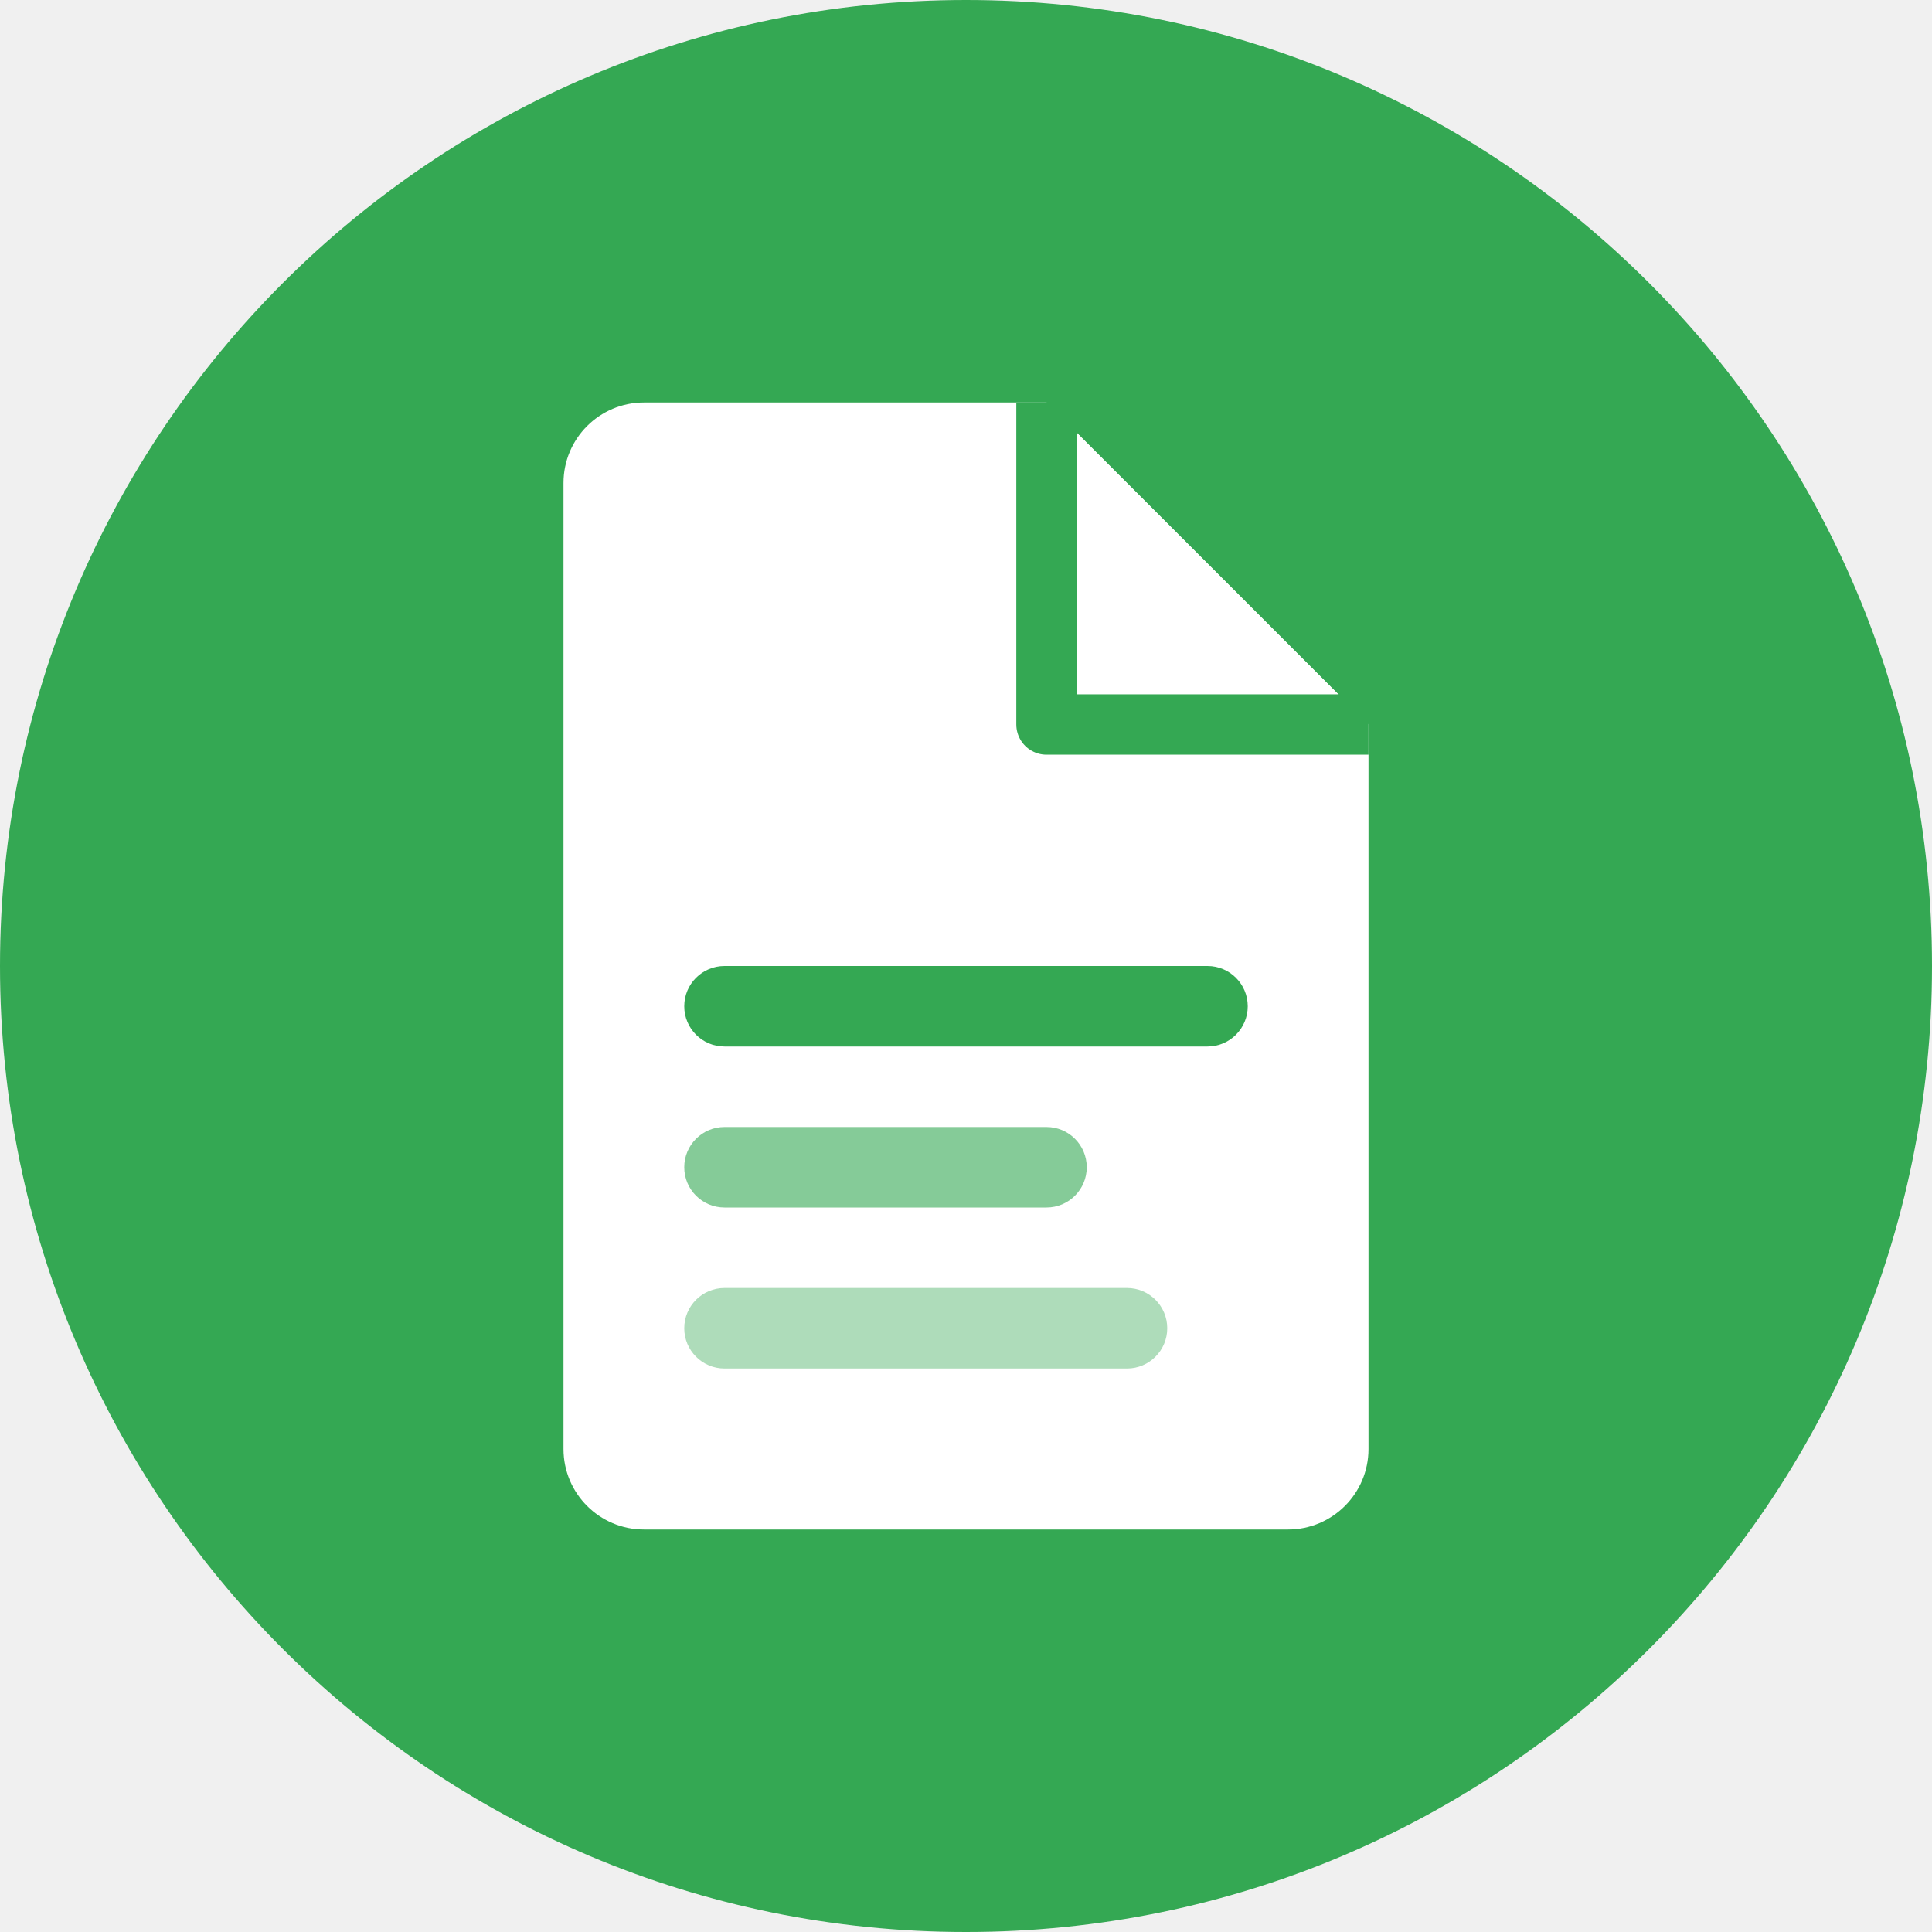
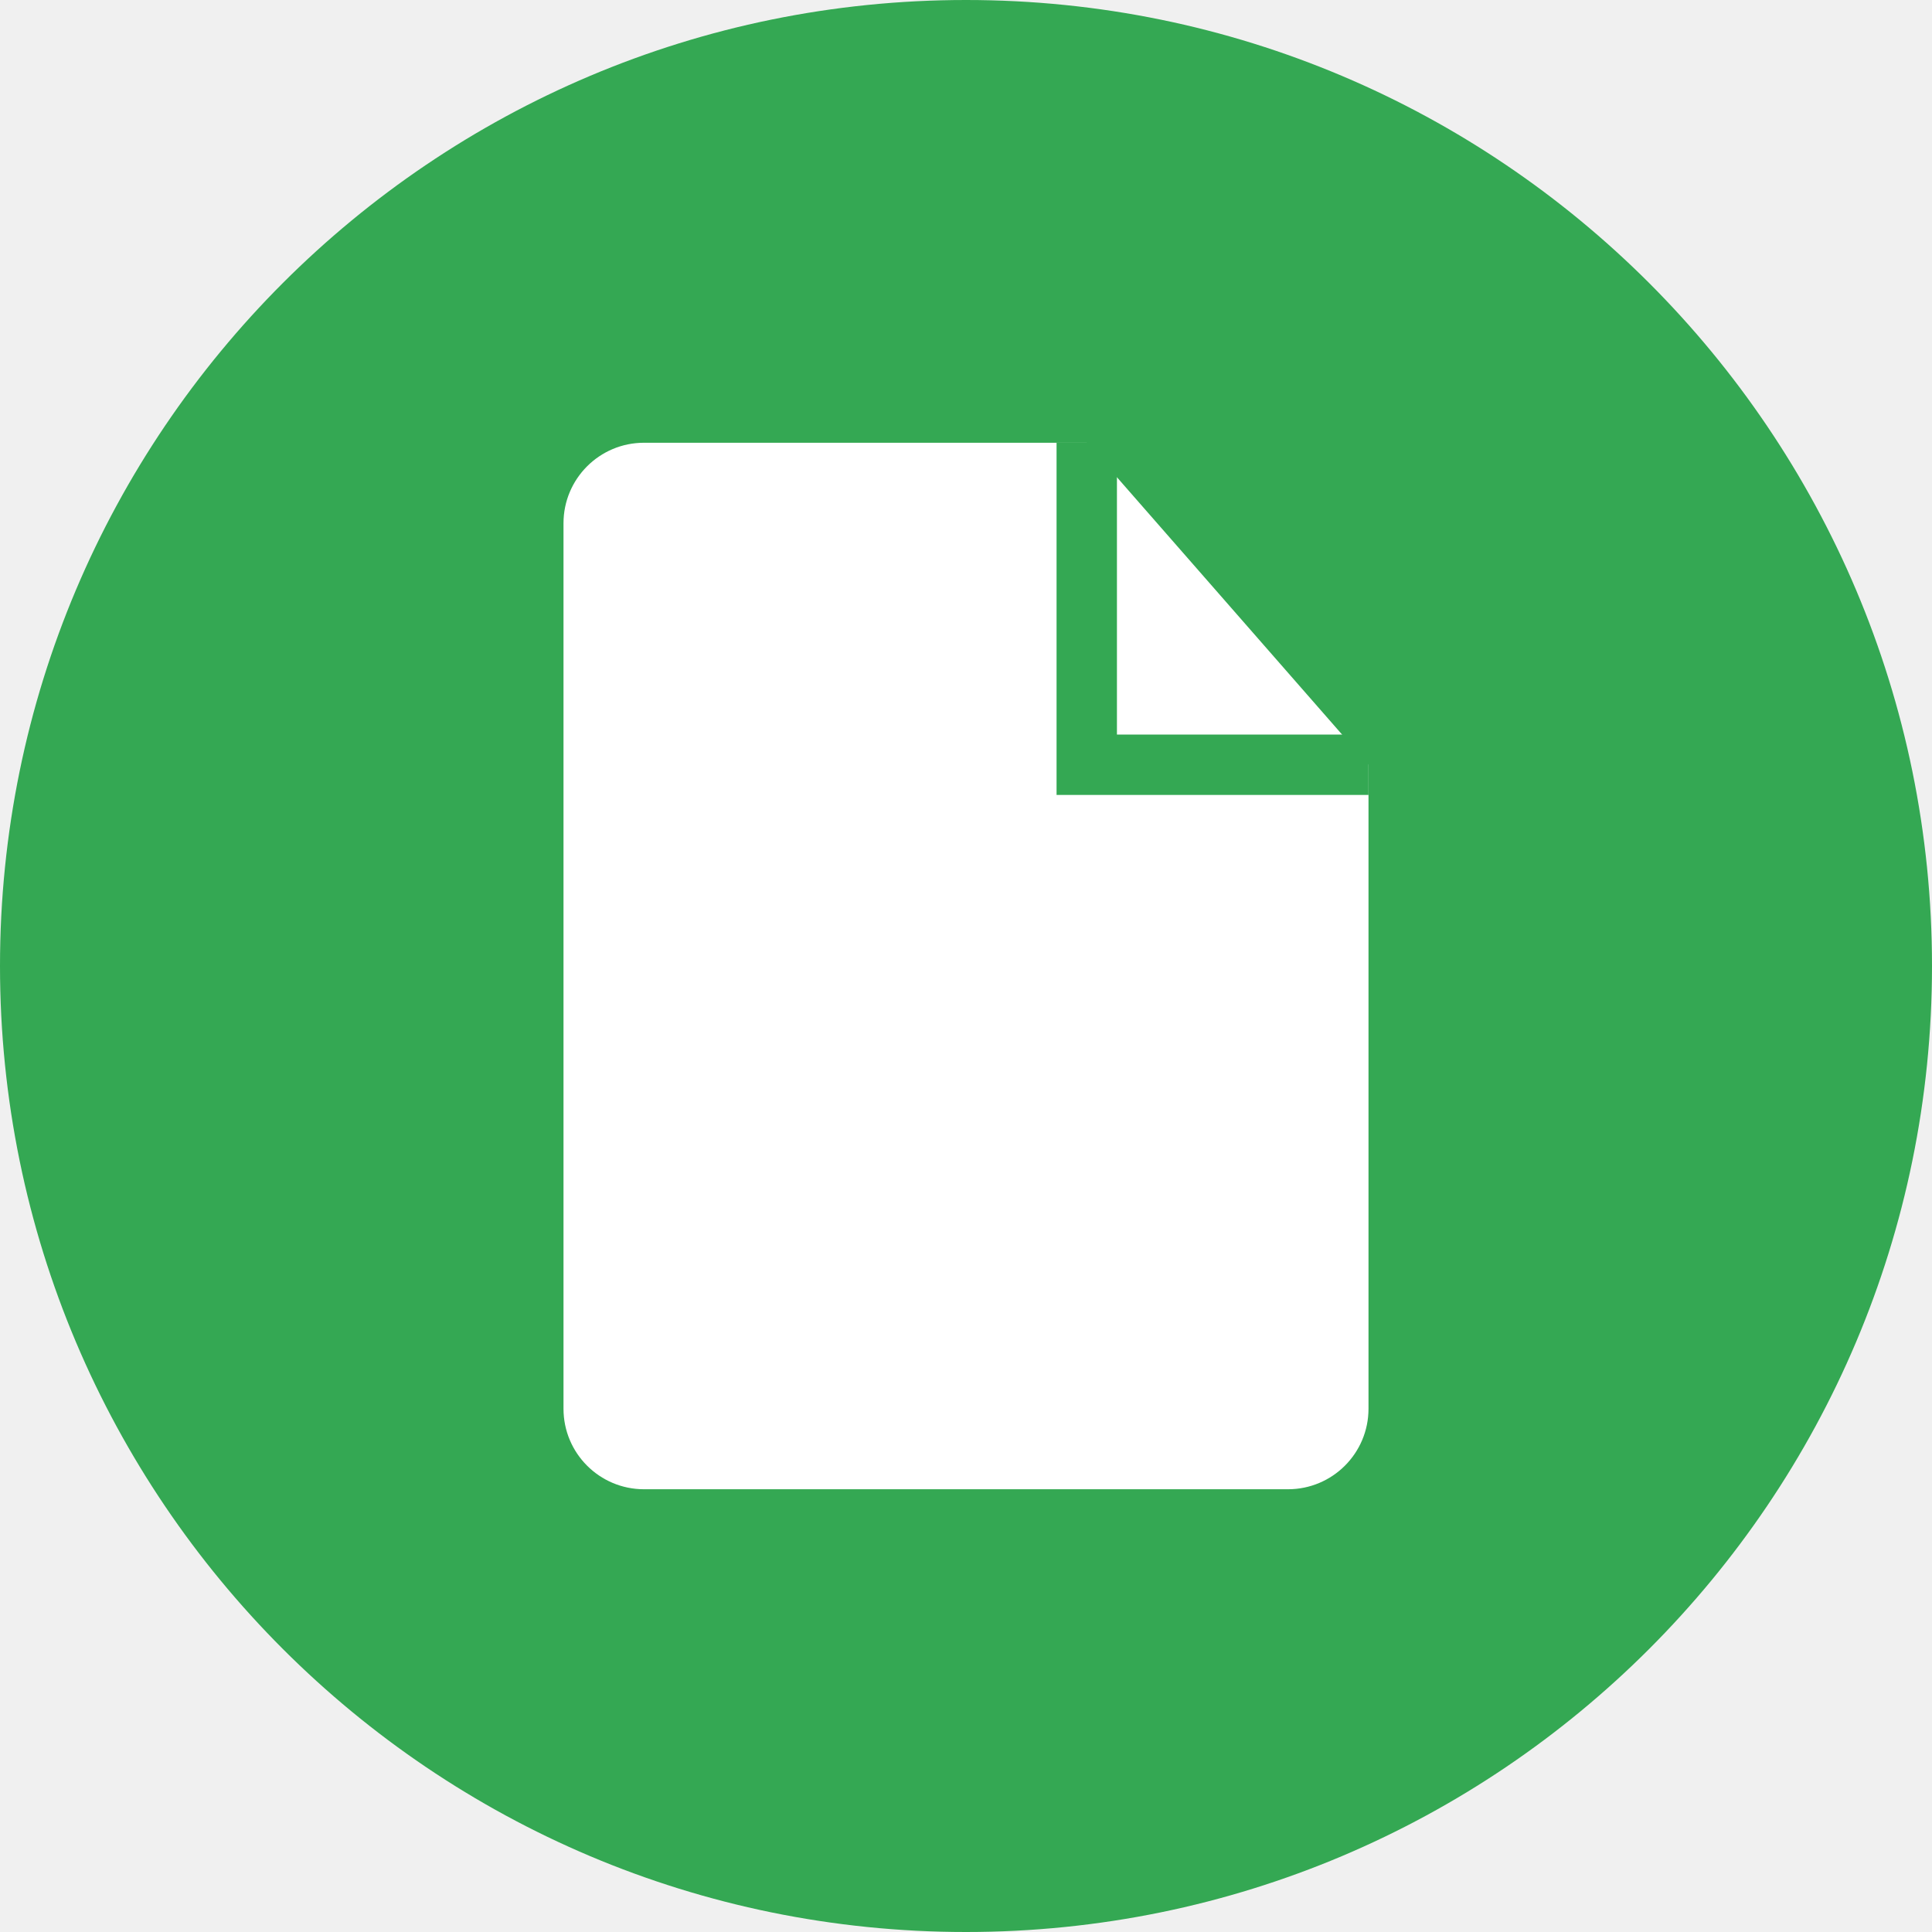
<svg xmlns="http://www.w3.org/2000/svg" viewBox="0 0 48 48">
  <circle cx="24" cy="24" r="24" fill="#34A853" />
-   <g transform="translate(13,8)">
-     <path d="M3 2a2 2 0 0 0-2 2v24a2 2 0 0 0 2 2h16a2 2 0 0 0 2-2V10l-8-8H3z" fill="#fff" />
-     <path d="M13 2v8h8" fill="#fff" stroke="#34A853" stroke-width="1.5" stroke-linejoin="round" />
-     <rect x="4" y="16" width="14" height="2" rx="1" fill="#34A853" />
-     <rect x="4" y="20" width="10" height="2" rx="1" fill="#34A853" opacity="0.6" />
-     <rect x="4" y="24" width="12" height="2" rx="1" fill="#34A853" opacity="0.4" />
+   <g transform="translate(14,9)">
+     <path d="M2 2a2 2 0 0 0-2 2v22a2 2 0 0 0 2 2h16a2 2 0 0 0 2-2V10l-7-8H2z" fill="#fff" />
+     <path d="M13 2v8h7" fill="none" stroke="#34A853" stroke-width="1.5" />
  </g>
</svg>
